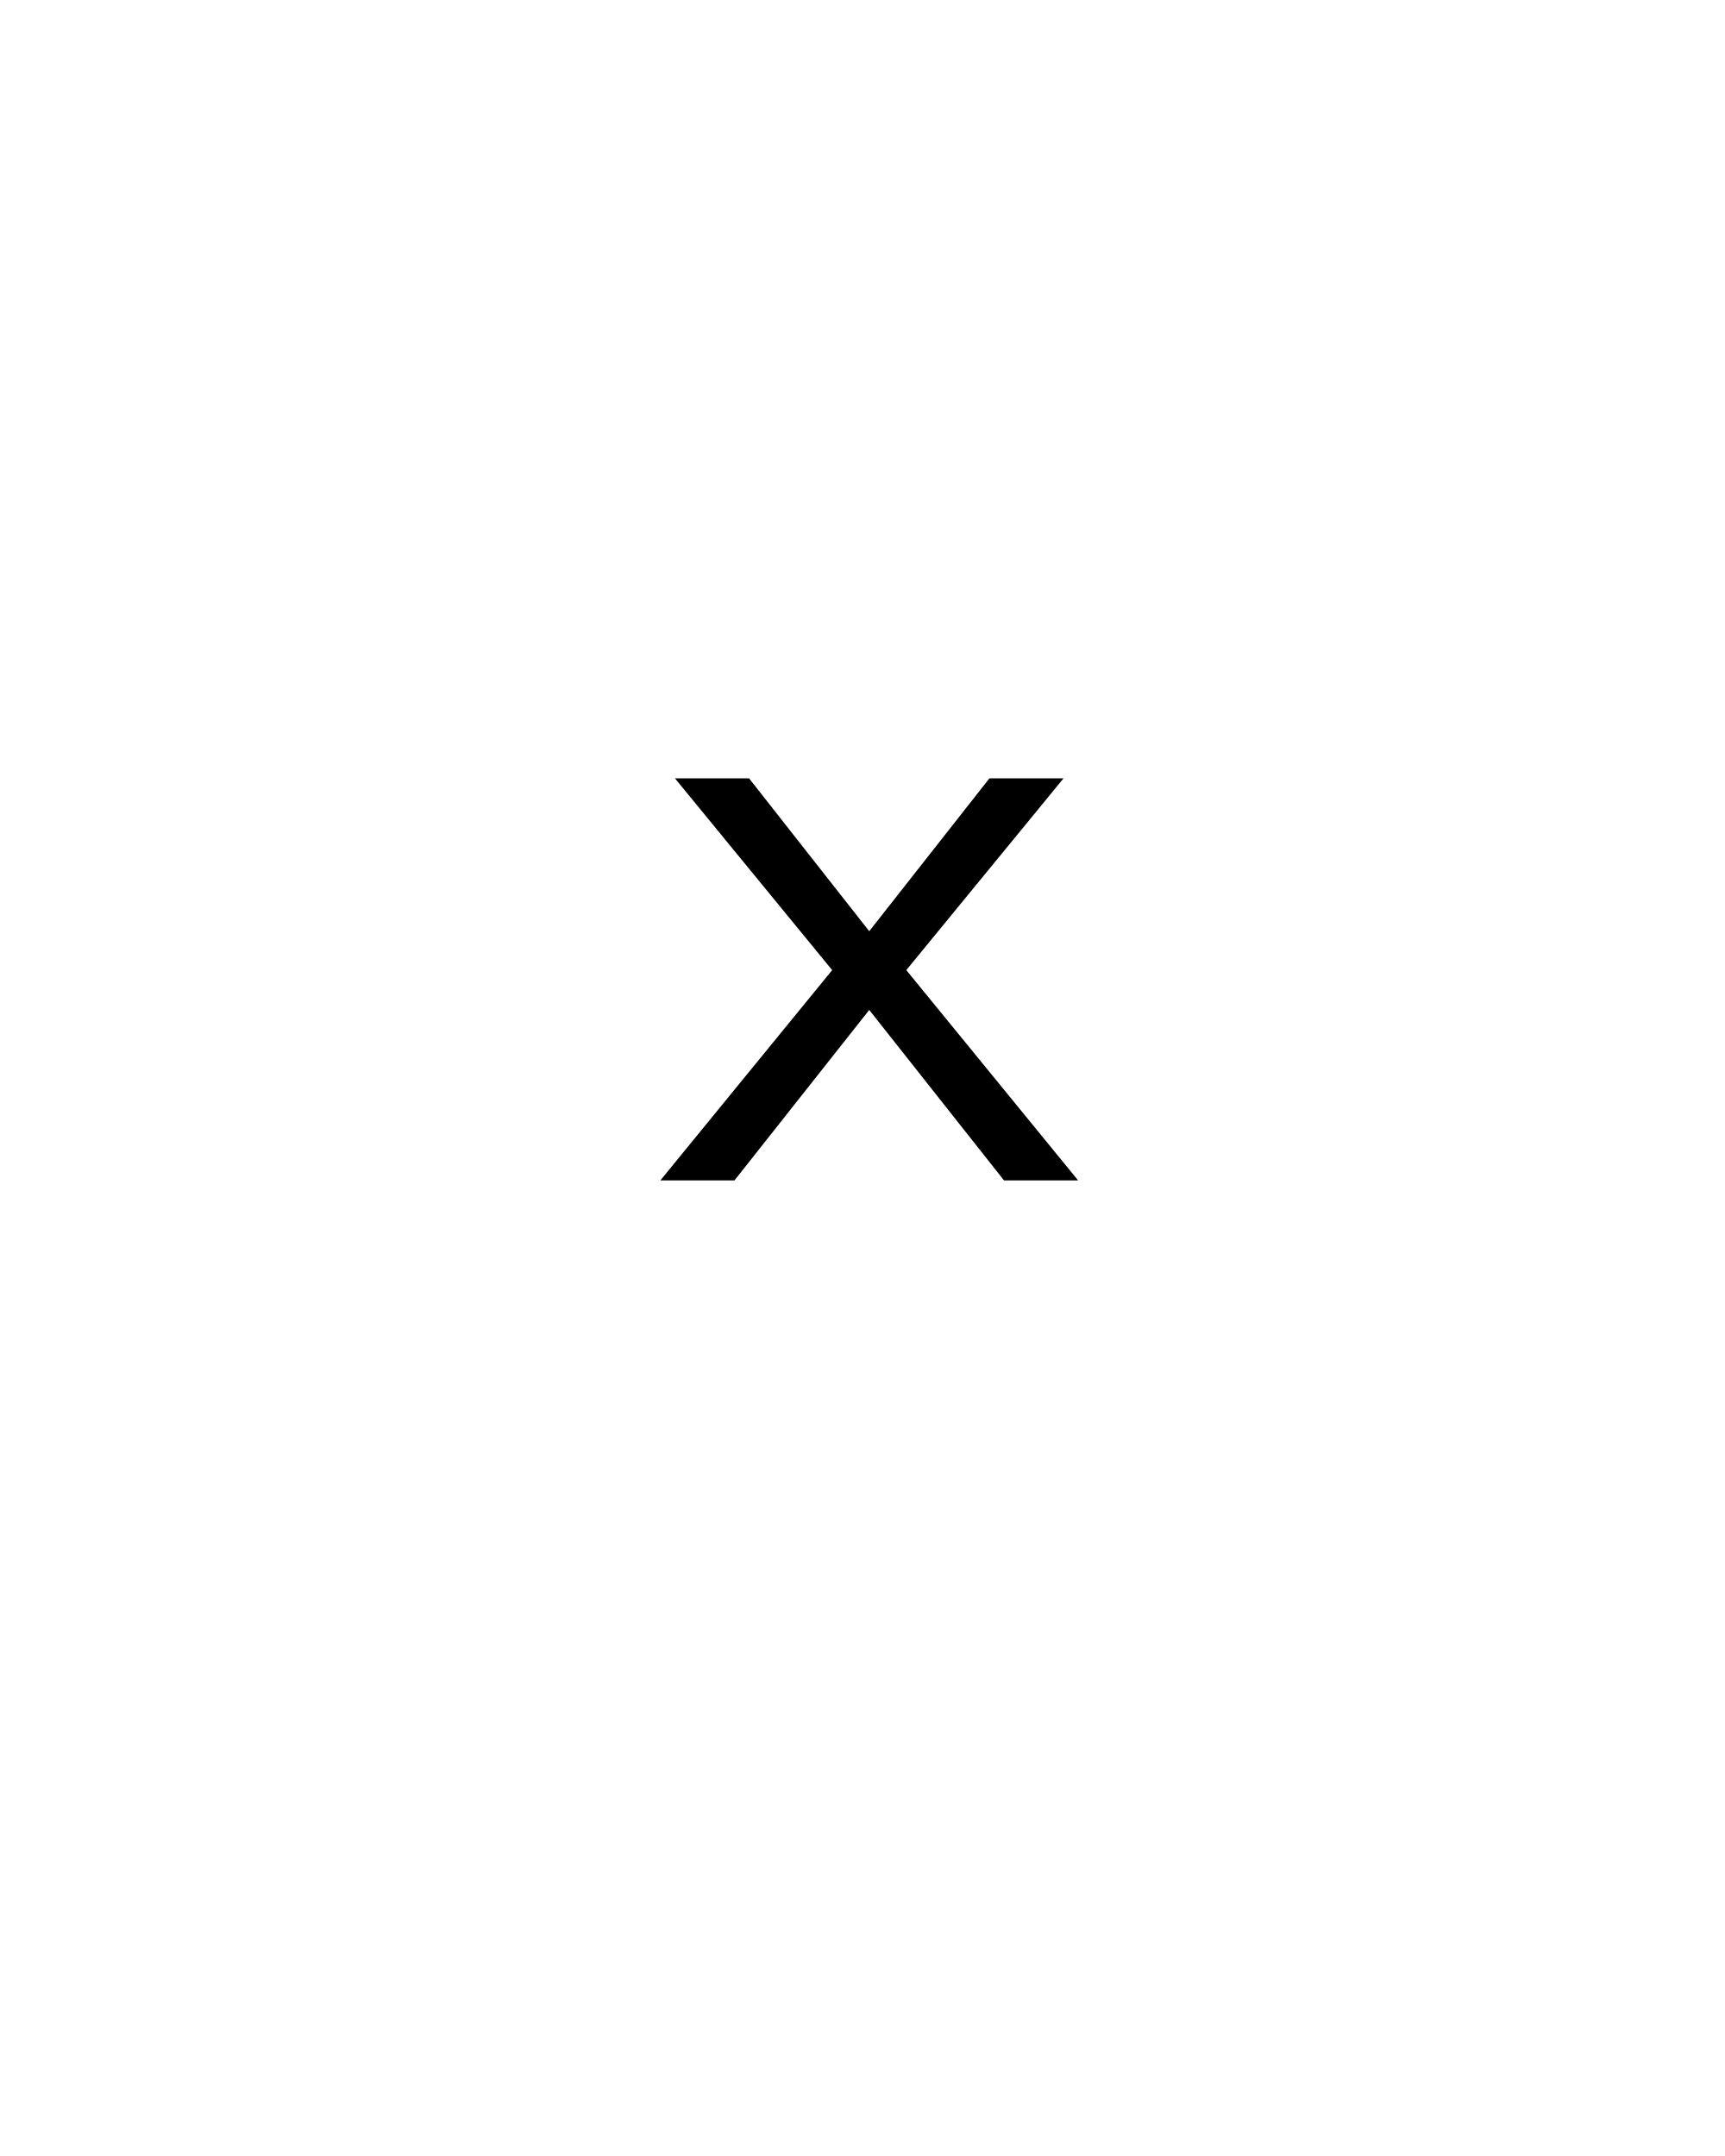
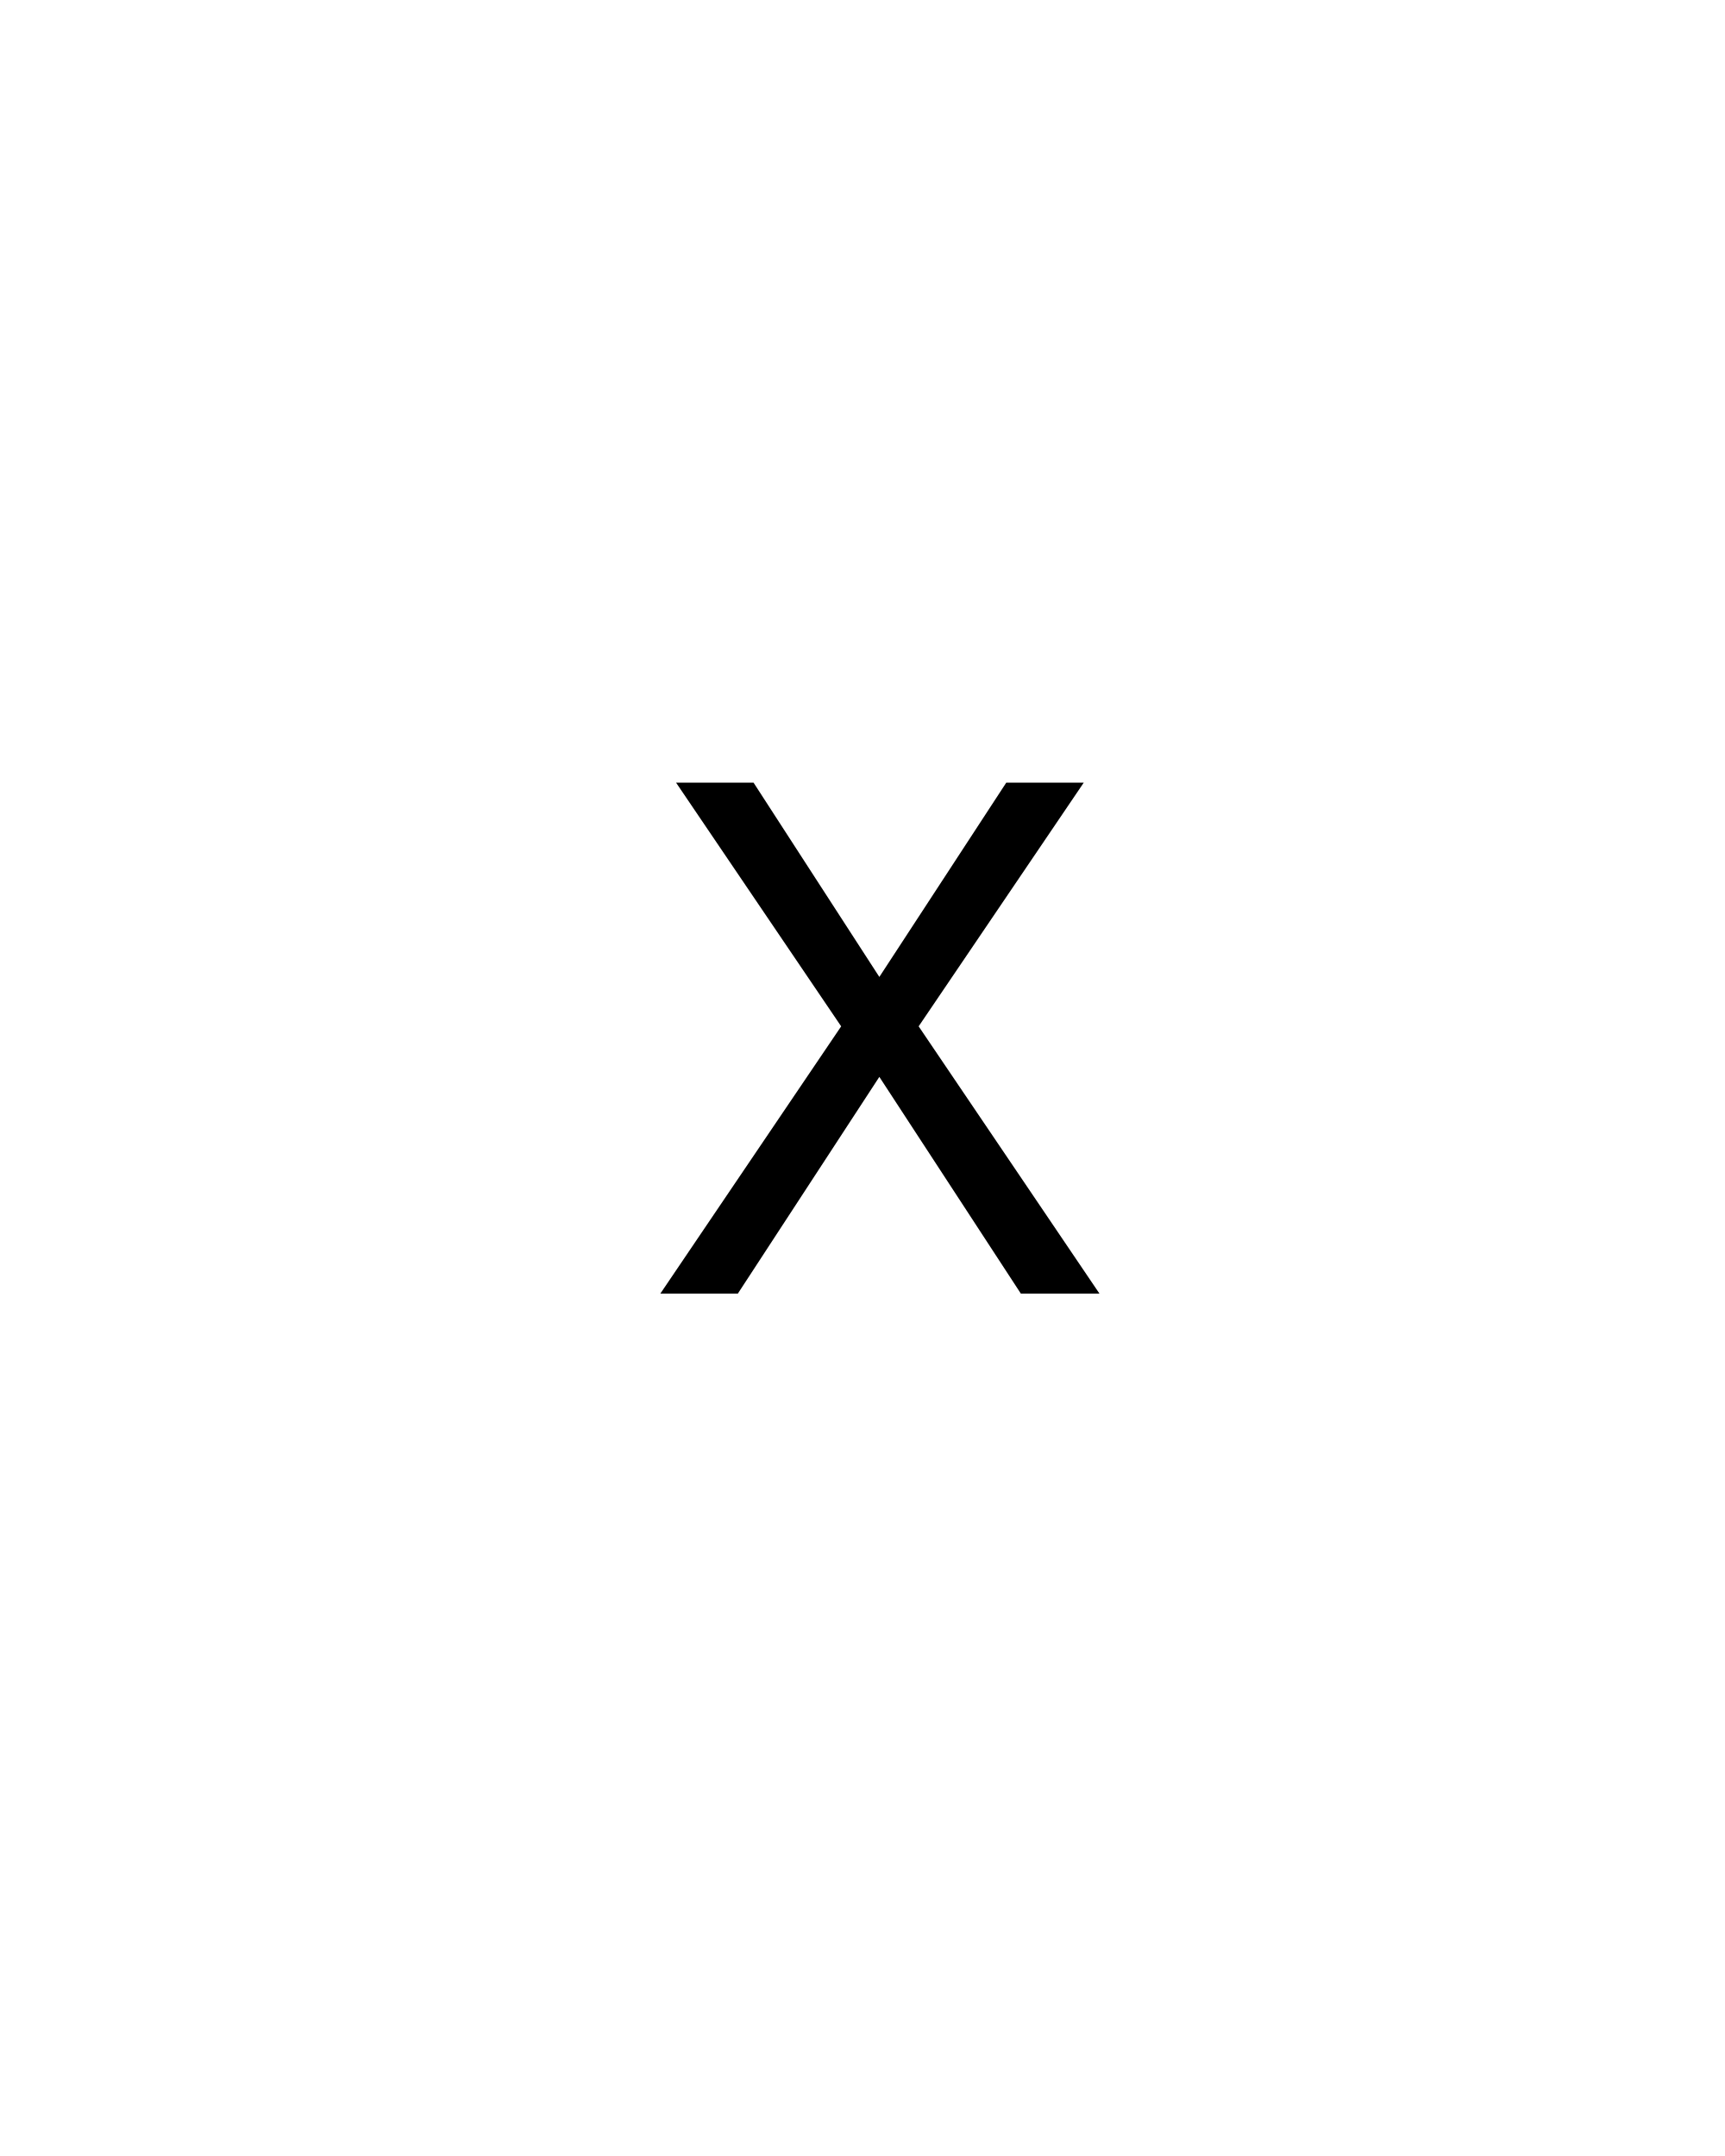
<svg xmlns="http://www.w3.org/2000/svg" width="24.0" height="30.0" version="1.1">
-   <g transform="translate(9.0,9.0) scale(1.0,0.825)">
-     <text x="0.0" y="9.0" font-family="Courier New, monospace" font-size="10.29" font-style="" font-weight="" xml:space="preserve" fill="#000000">X</text>
+   <g transform="translate(9.0,9.0) scale(1.0,1.0)">
+     <text x="0.0" y="9.0" font-family="Courier New, monospace" font-size="10.79" font-style="" font-weight="" xml:space="preserve" fill="#000000">X</text>
  </g>
</svg>
